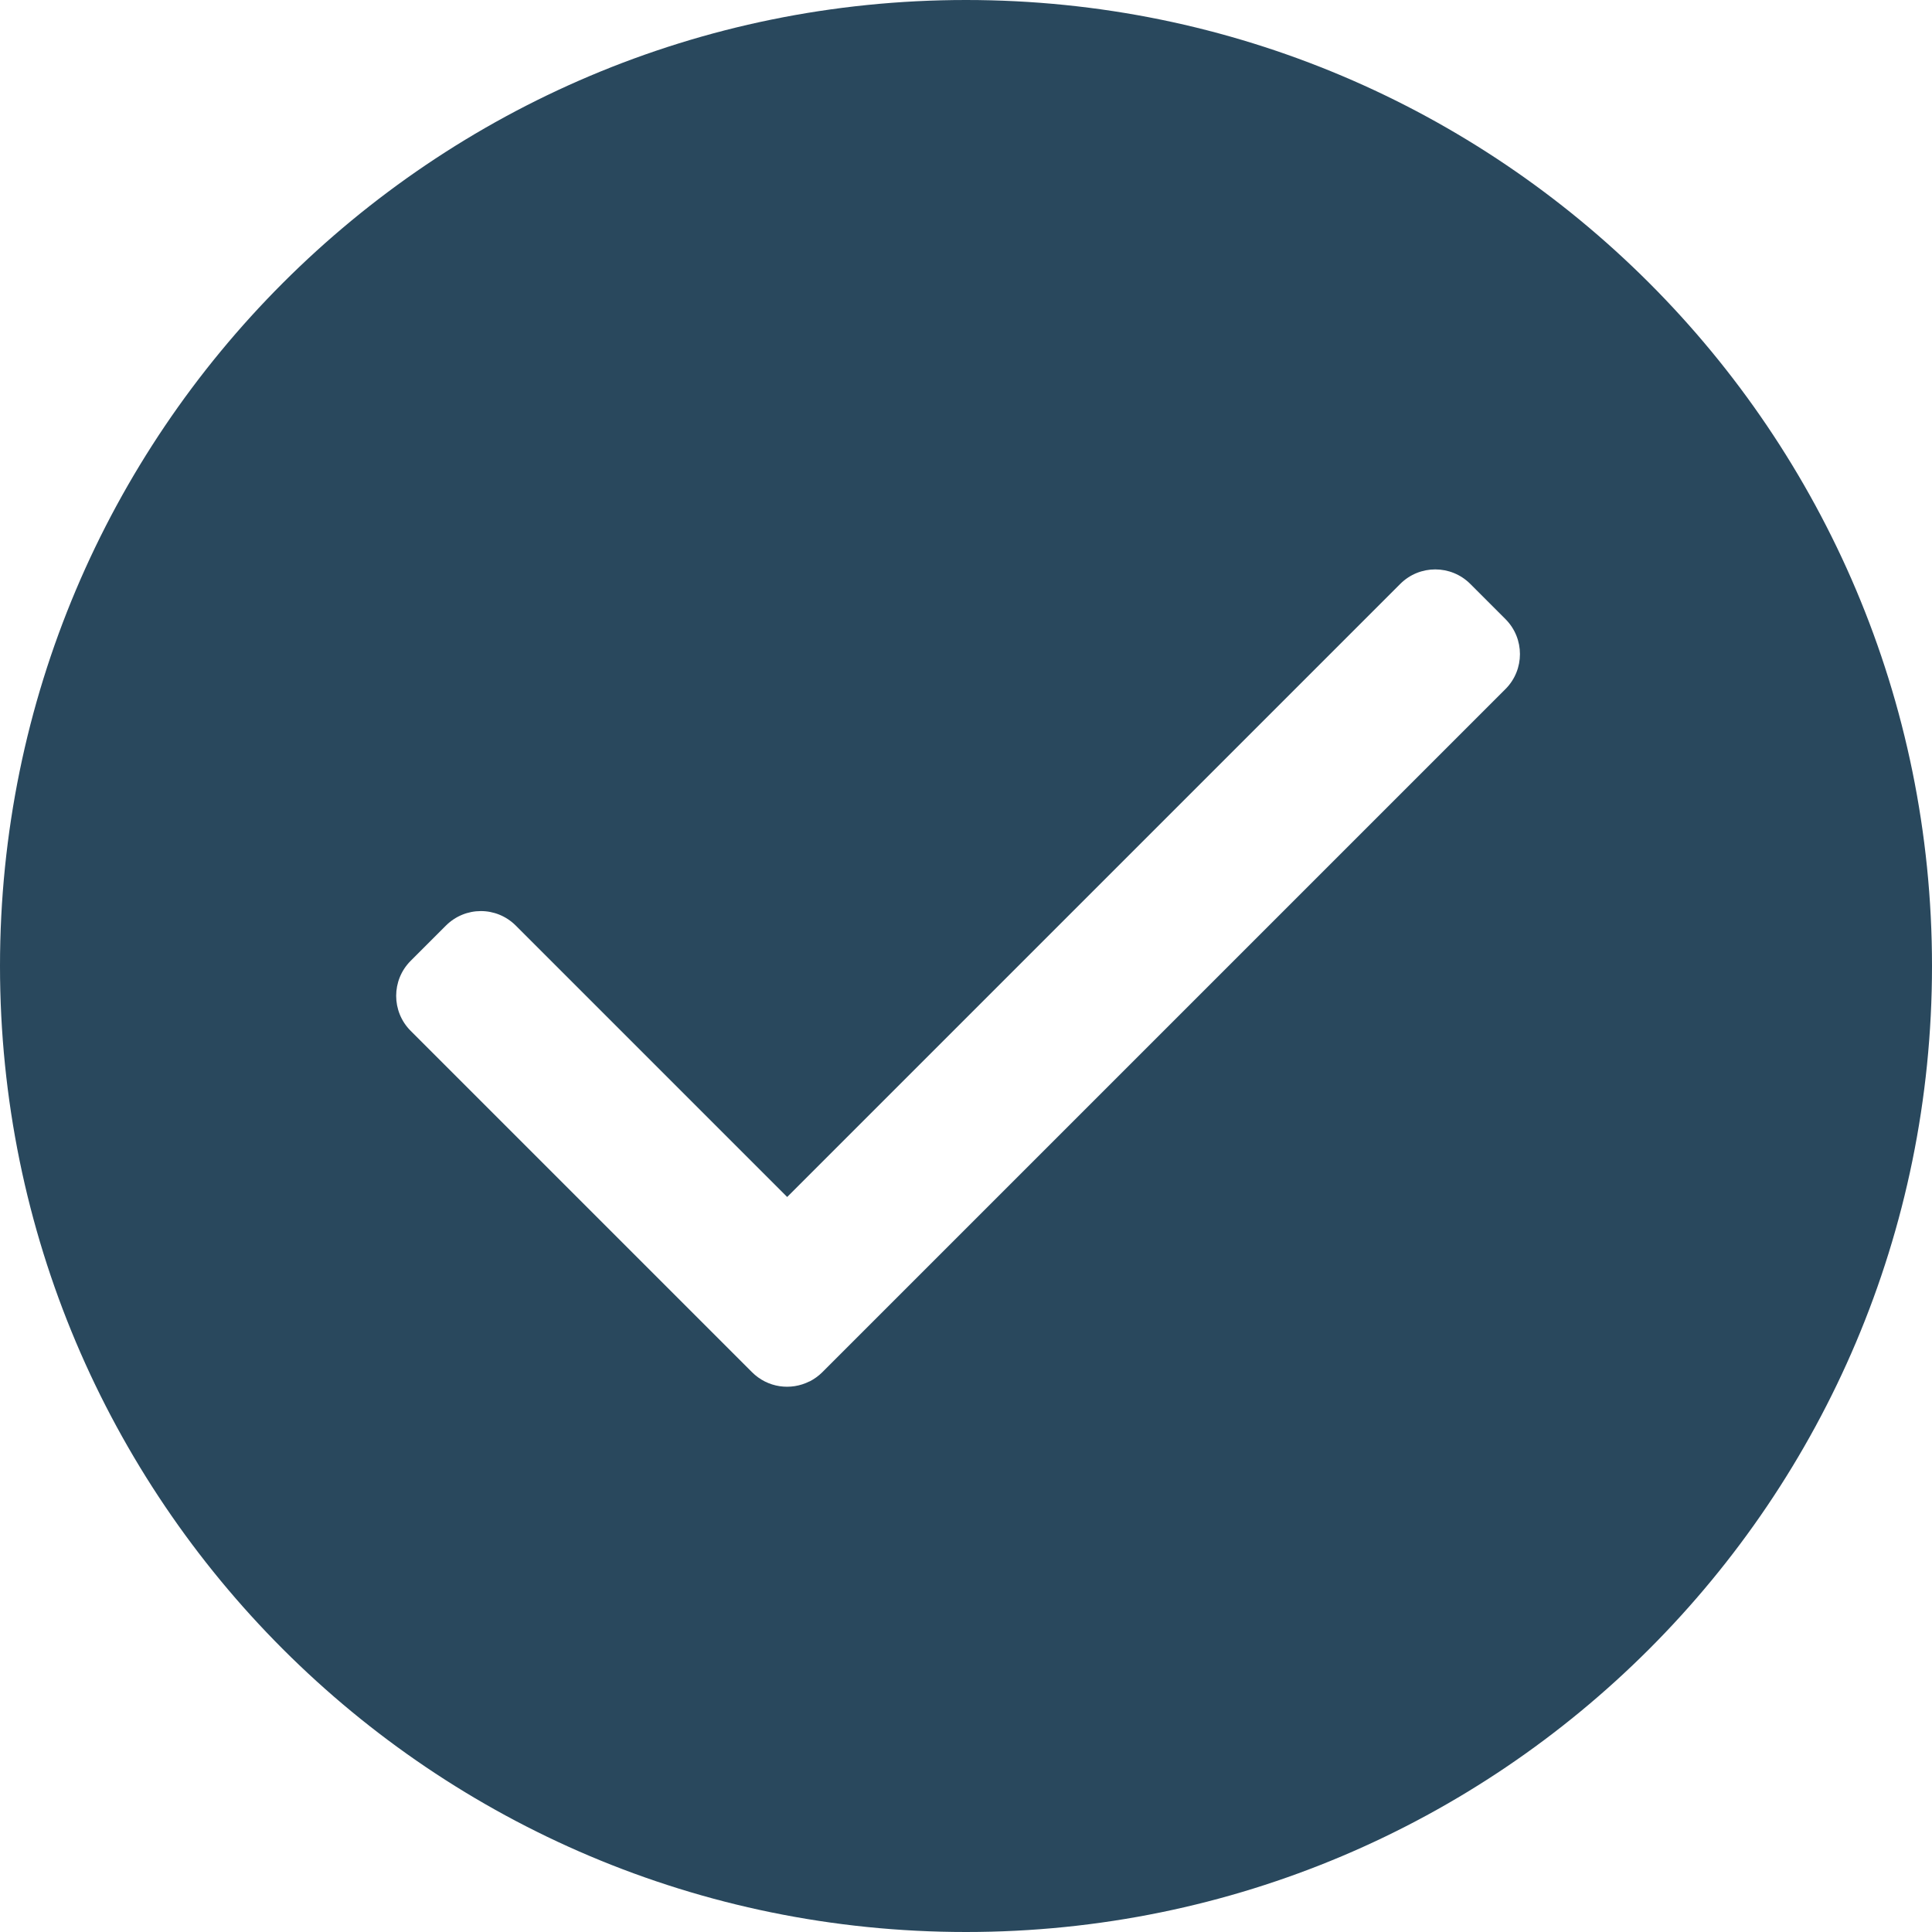
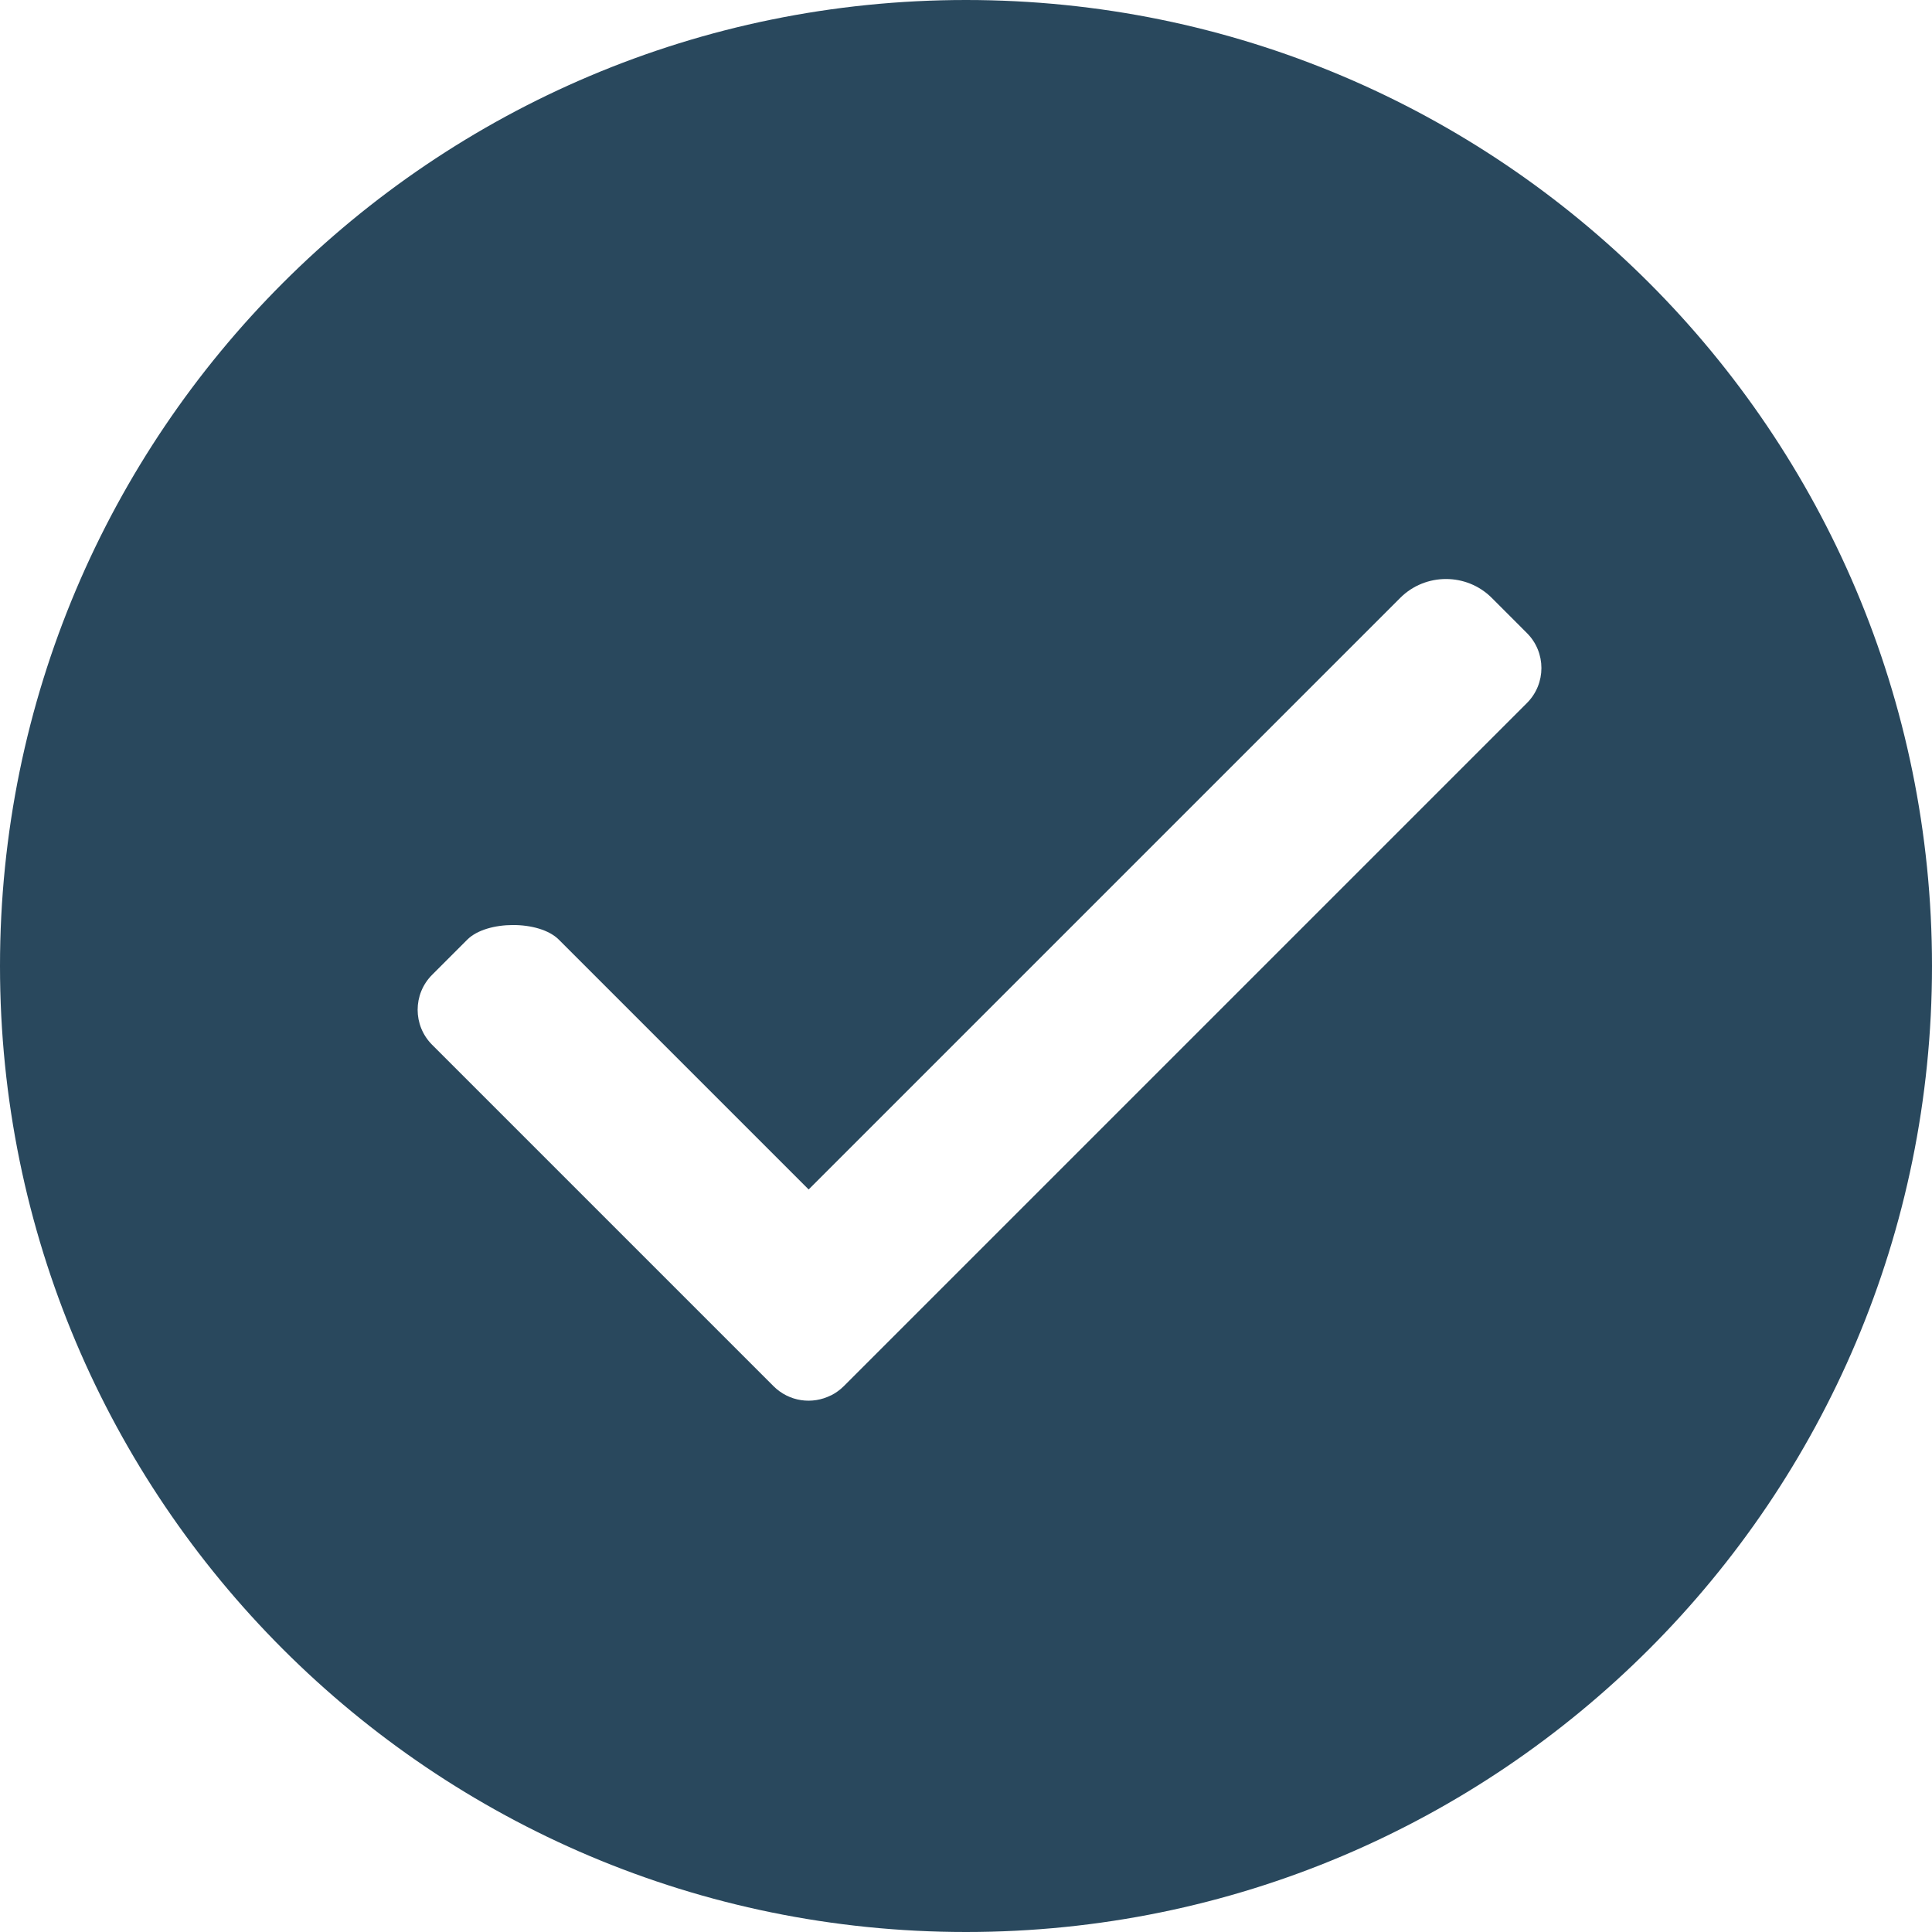
- <svg xmlns="http://www.w3.org/2000/svg" id="b" viewBox="0 0 90 90">
-   <g id="c">
-     <g id="d">
-       <path id="e" d="M37.72,64.35c.21-.11,.41-.25,.59-.43l31.82-31.82c.9-.9,.9-2.36,0-3.26l-1.64-1.64c-.9-.9-2.36-.9-3.26,0l-28.56,28.56-12.64-12.64c-.91-.91-2.36-.9-3.26,0l-1.64,1.64c-.9,.9-.9,2.36,0,3.26l15.9,15.9c.73,.73,1.81,.87,2.68,.43h0ZM0,45C0,20.15,20.14,0,45,0s45,20.14,45,45-20.14,45-45,45S0,69.86,0,45H0Z" fill="#29485d" fill-rule="evenodd" />
-     </g>
-   </g>
+ <svg xmlns="http://www.w3.org/2000/svg" id="layer" version="1.1" viewBox="0 0 90 90">
+   <path id="yes" d="M38.72,65c.21-.11.41-.25.59-.43l31.82-31.82c.9-.9.9-2.36,0-3.26l-1.64-1.64c-1.17-1.17-3.09-1.17-4.26,0l-27.56,27.56-11.64-11.64c-.91-.91-3.36-.9-4.26,0l-1.64,1.64c-.9.9-.9,2.36,0,3.26l15.9,15.9c.73.73,1.81.87,2.68.43h0ZM0,45C0,20.15,20.14,0,45,0s45,20.14,45,45-20.14,45-45,45S0,69.86,0,45h0Z" fill="#29485d" fill-rule="evenodd" />
</svg>
